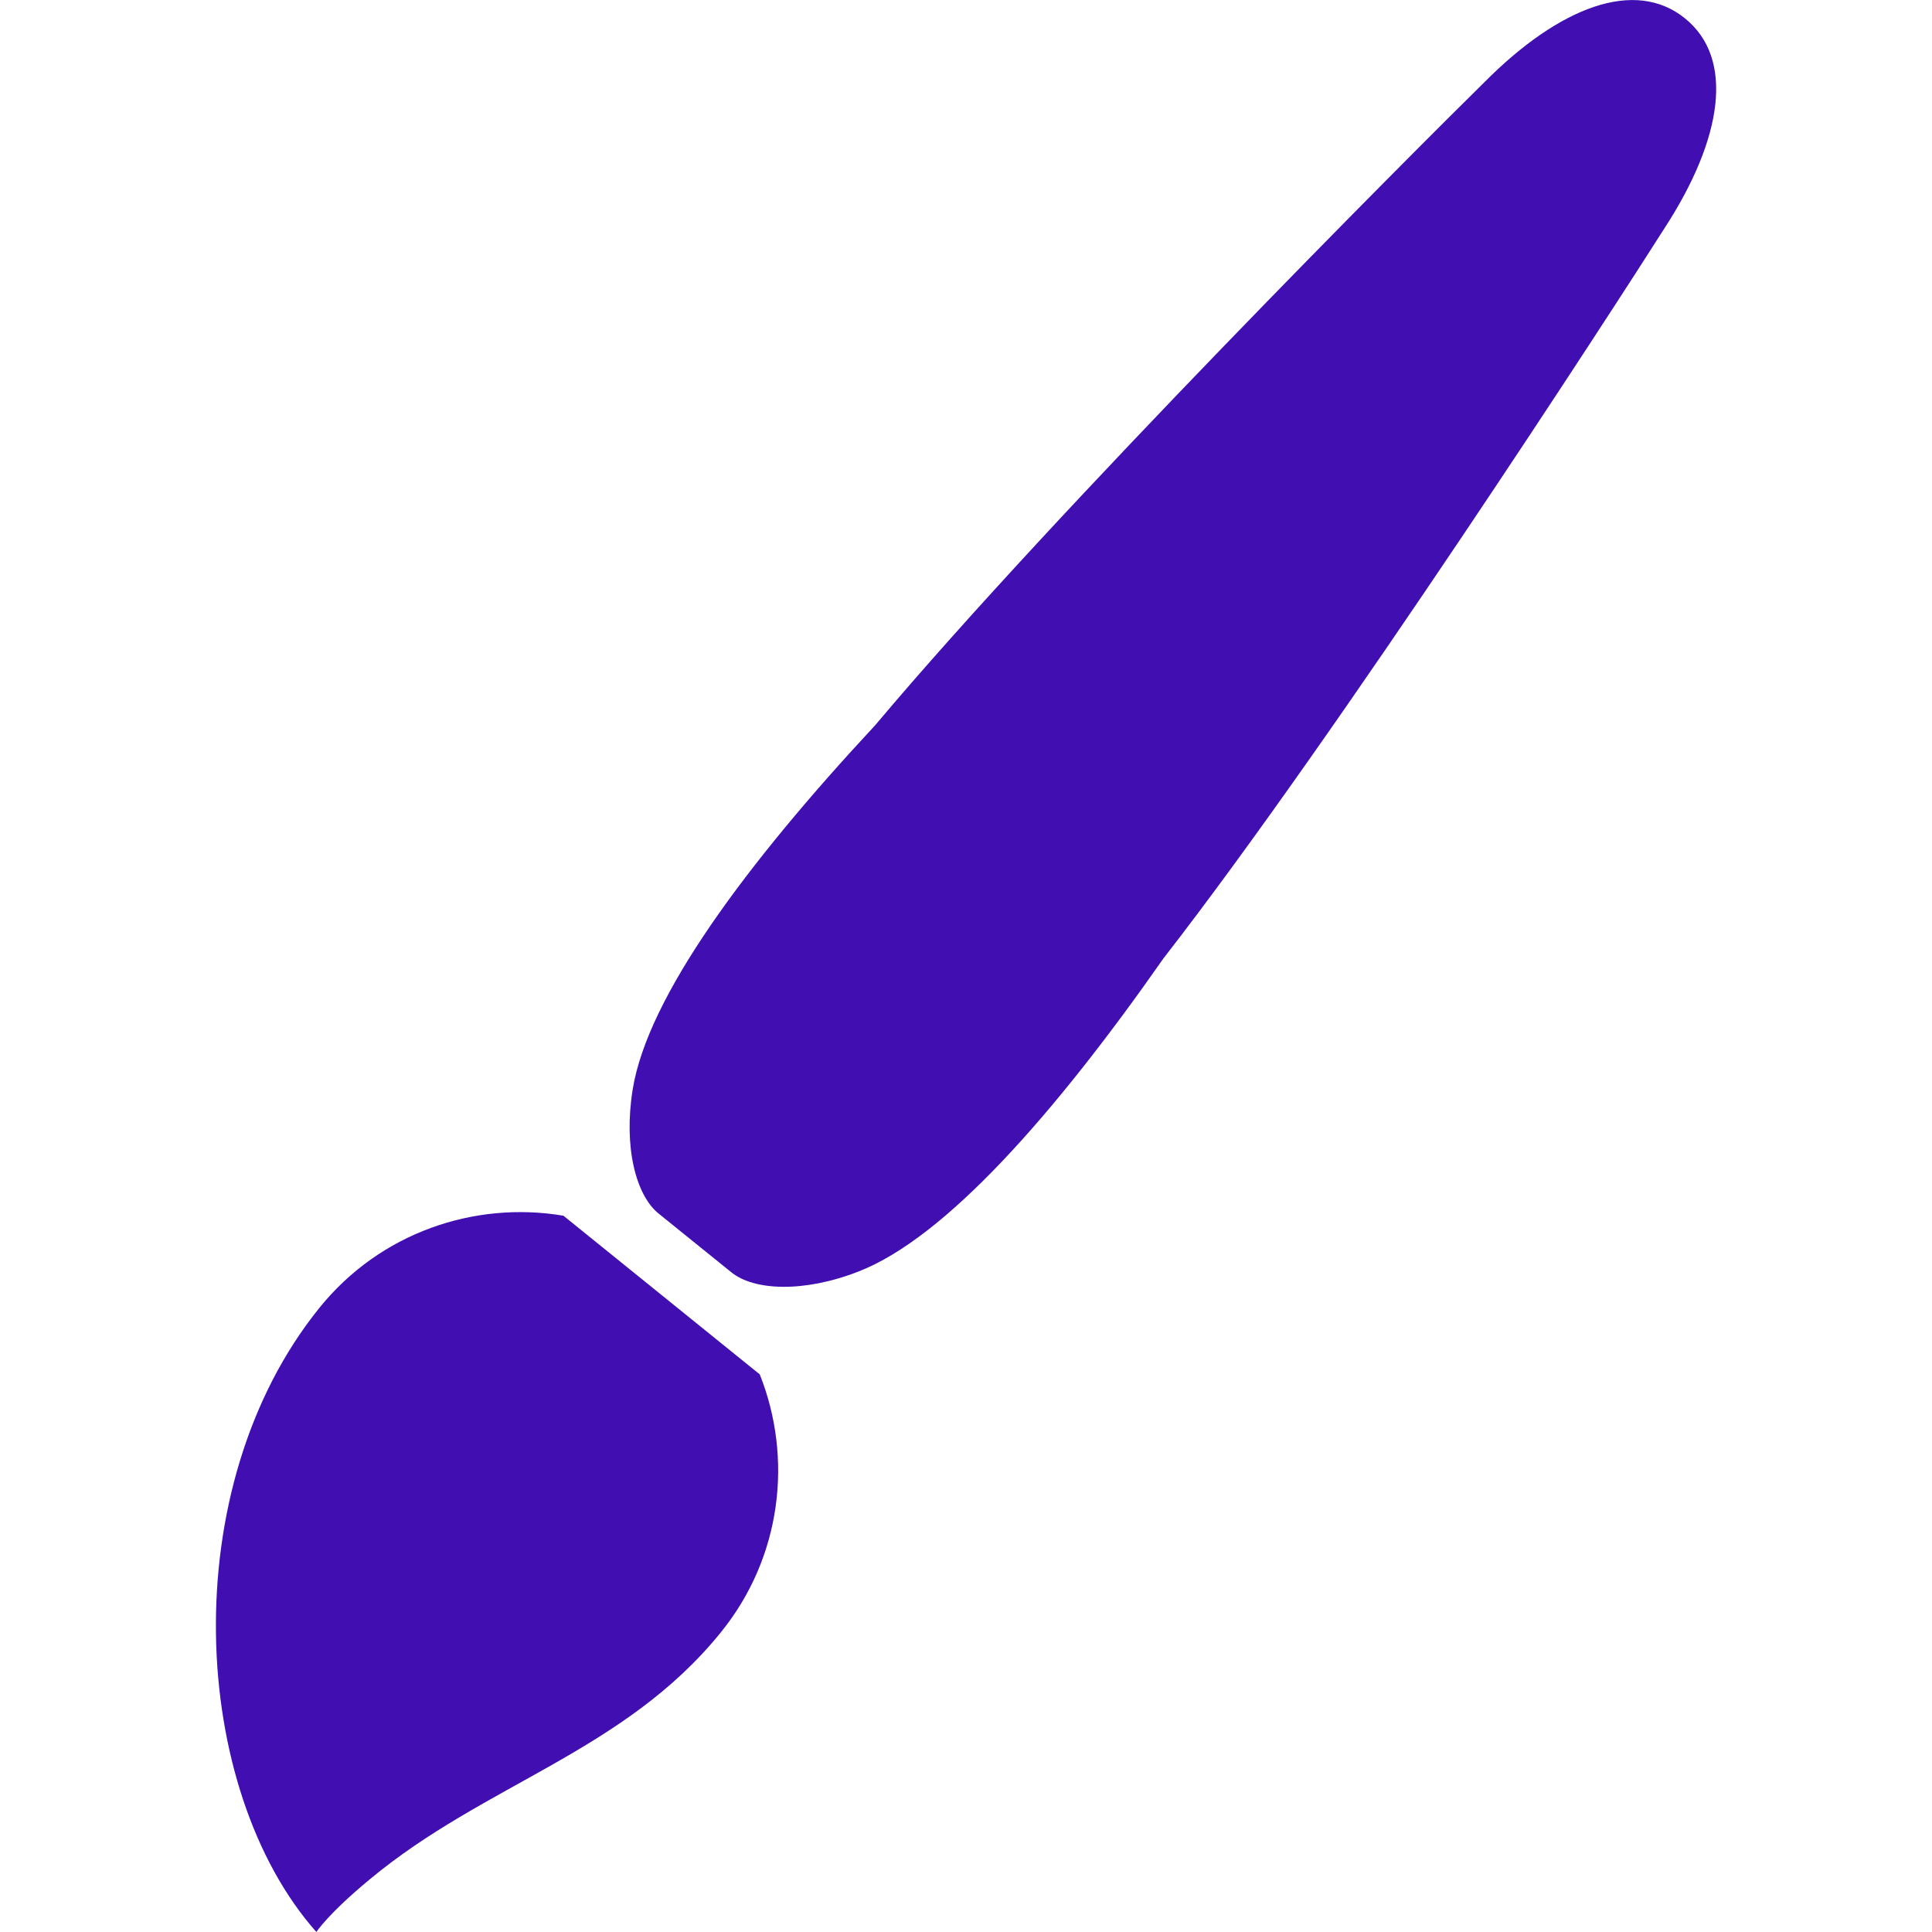
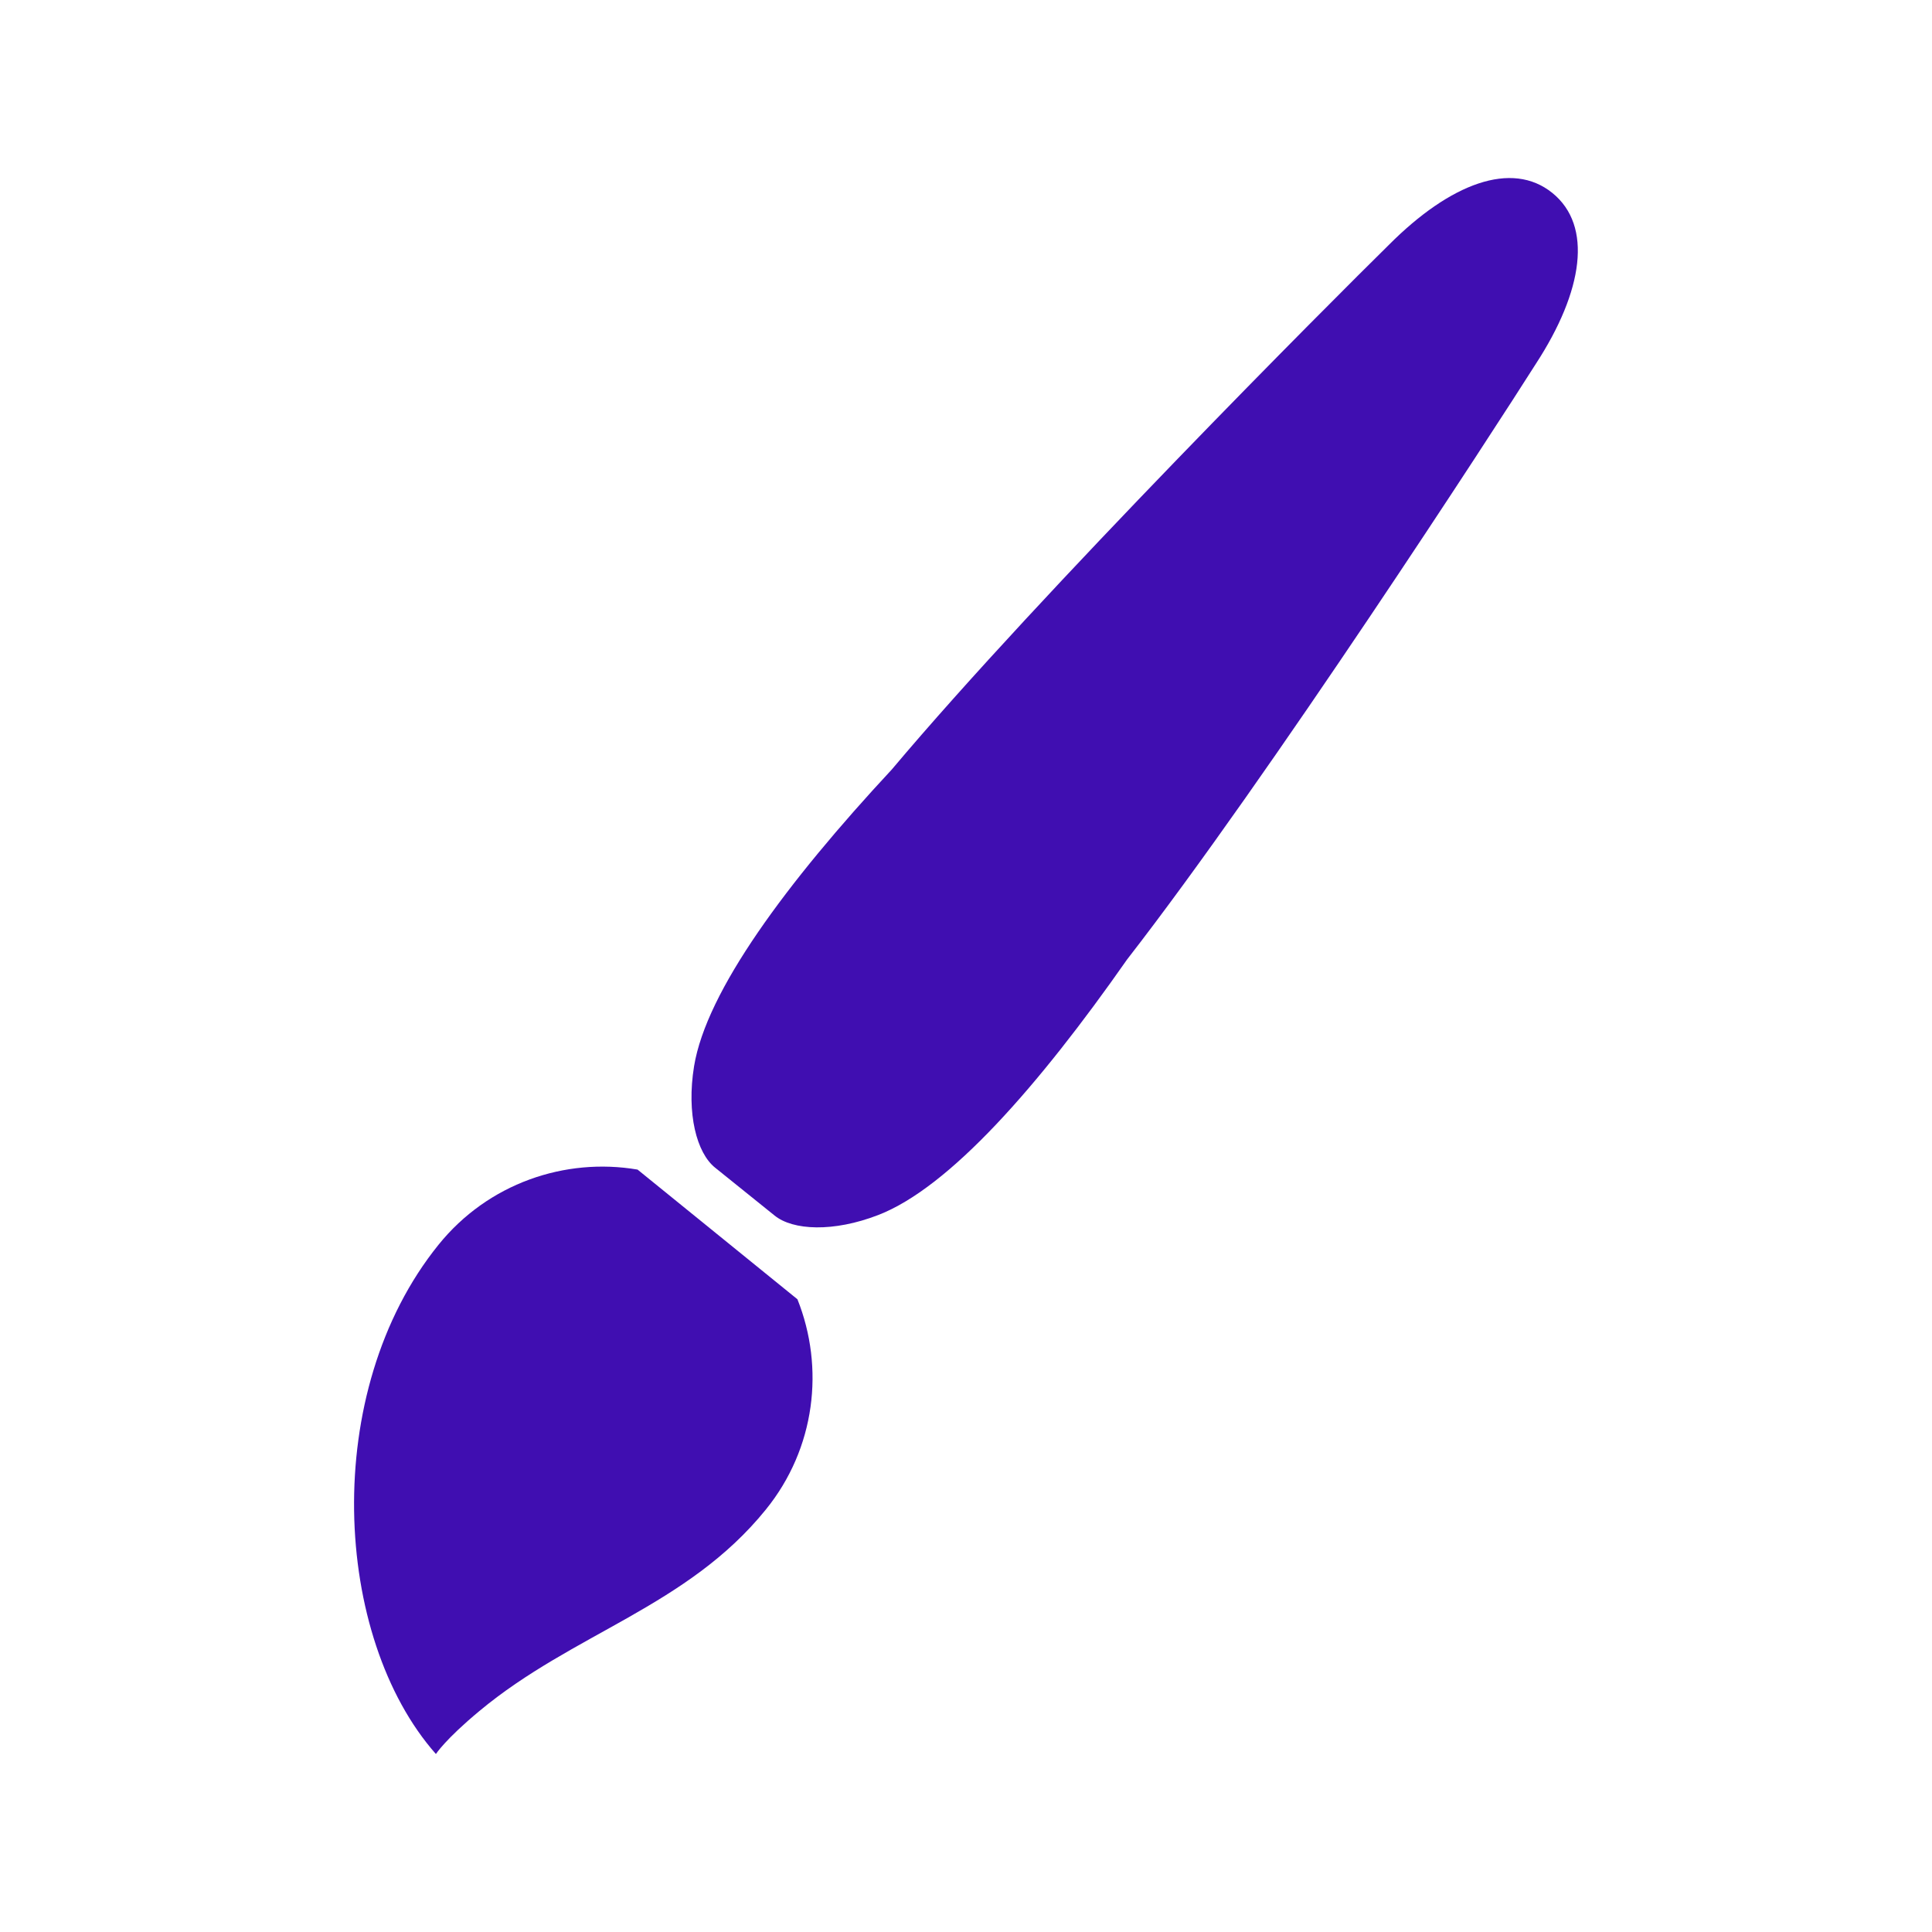
<svg xmlns="http://www.w3.org/2000/svg" version="1.1" id="_x32_" x="0px" y="0px" viewBox="0 0 800 800" style="enable-background:new 0 0 800 800;" xml:space="preserve">
  <style type="text/css">
- 	.st0{opacity:0;fill:#400EB1;}
+ 	.st0{fill:#400EB1;fill-opacity:0;}
	.st1{fill:#400EB1;}
</style>
  <rect class="st0" width="800" height="800" />
  <g>
-     <path class="st1" d="M697.7,7.6c-20.6-16.7-51.9-4.9-83,26.4c-28.3,27.8-176.2,175.8-252.3,266.3   c-53.6,57.6-94.2,112.5-100.4,150.7c-3.9,24.1,1.4,44,10.7,51.5l30.1,24.3c9.3,7.6,29.9,8.6,52.7-0.3c36-14,81.2-65.2,126.3-129.7   c72.5-93.3,186.3-269,207.5-302.4C713.4,57.3,718.3,24.2,697.7,7.6z" />
-     <path class="st1" d="M233.3,503.4c-36.8-6.2-75.9,7-101,38.1C72,616.1,78.7,741,131,800c0,0,4.8-7.5,22.1-21.8   c47.7-39.7,105.4-52.8,145.4-102.3c25.2-31.1,29.9-72.1,16.1-106.8L233.3,503.4z" />
+     <path class="st1" d="M642.8,79.9c-16.8-13.6-42.3-4-67.7,21.5c-23.1,22.7-143.7,143.4-205.8,217.2c-43.7,47-76.8,91.8-81.9,122.9   c-3.2,19.7,1.1,35.9,8.7,42l24.6,19.8c7.6,6.2,24.4,7,43-0.2c29.4-11.4,66.2-53.2,103-105.8c59.1-76.1,152-219.4,169.3-246.7   C655.6,120.5,659.6,93.5,642.8,79.9z" />
+     <path class="st1" d="M264,484.3c-30-5.1-61.9,5.7-82.4,31.1c-49.2,60.9-43.7,162.7-1.1,210.9c0,0,3.9-6.1,18-17.8   c38.9-32.4,86-43.1,118.6-83.4c20.6-25.4,24.4-58.8,13.1-87.1L264,484.3z" />
  </g>
</svg>
